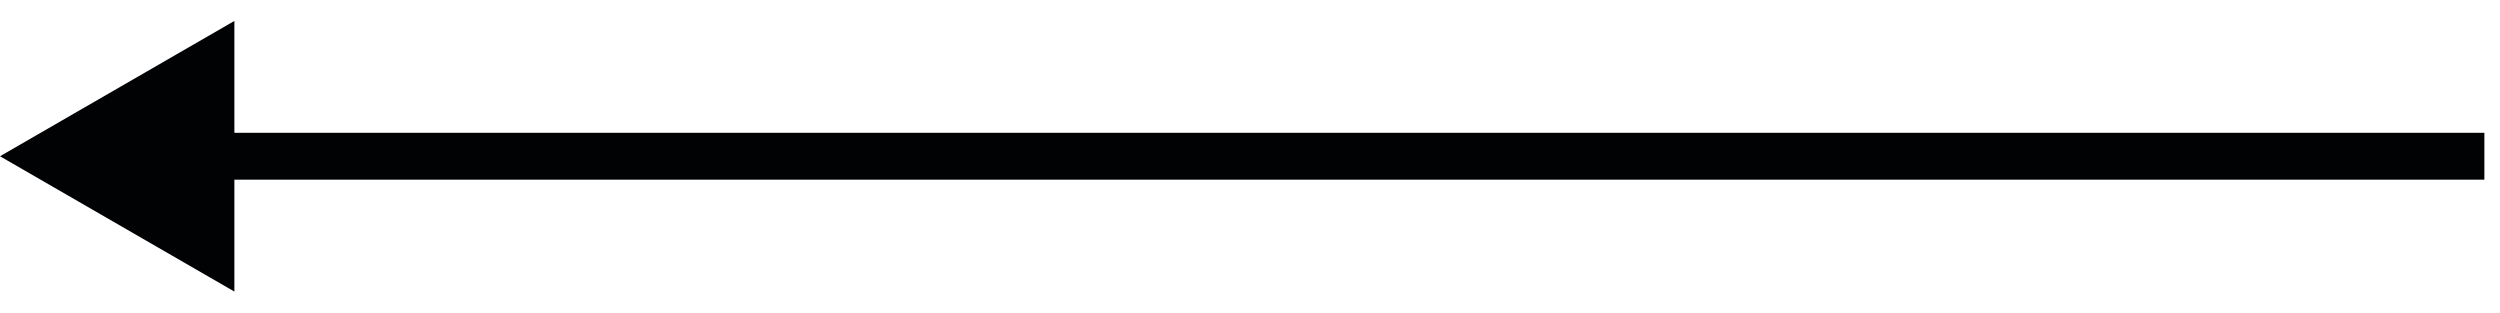
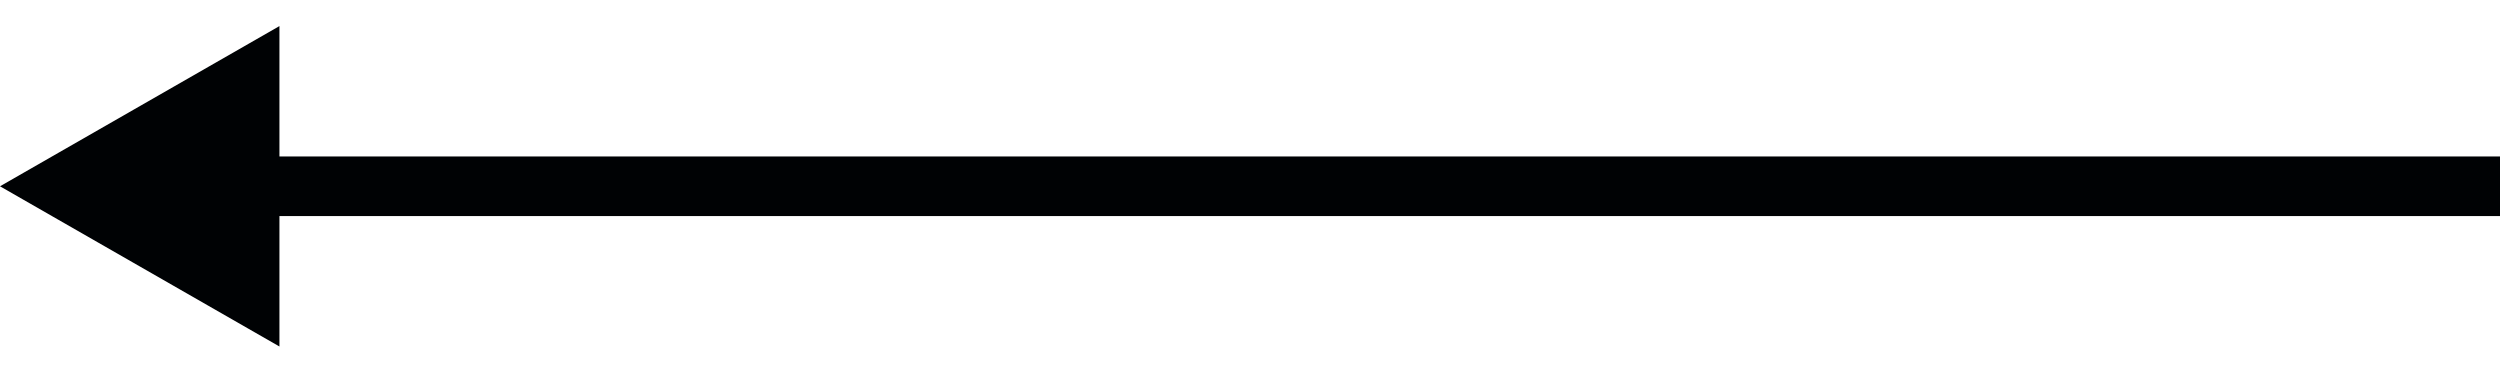
- <svg xmlns="http://www.w3.org/2000/svg" width="80" height="10" viewBox="0 0 80 10" fill="none">
-   <path d="M0 5L7.5 9.33L7.5 0.67L0 5ZM6.75 5.75L79.5 5.75L79.5 4.25L6.75 4.25L6.75 5.75Z" fill="#000204" />
+ <svg xmlns="http://www.w3.org/2000/svg" version="1.1" id="Layer_1" x="0px" y="0px" viewBox="0 0 67.1 10" style="enable-background:new 0 0 67.1 10;" xml:space="preserve">
+   <style type="text/css">
+ 	.st0{fill:#000204;}
+ </style>
+   <path class="st0" d="M0,5l7.5,4.3V0.7L0,5z M6.8,5.8l60.4,0V4.2l-60.4,0V5.8z" />
</svg>
